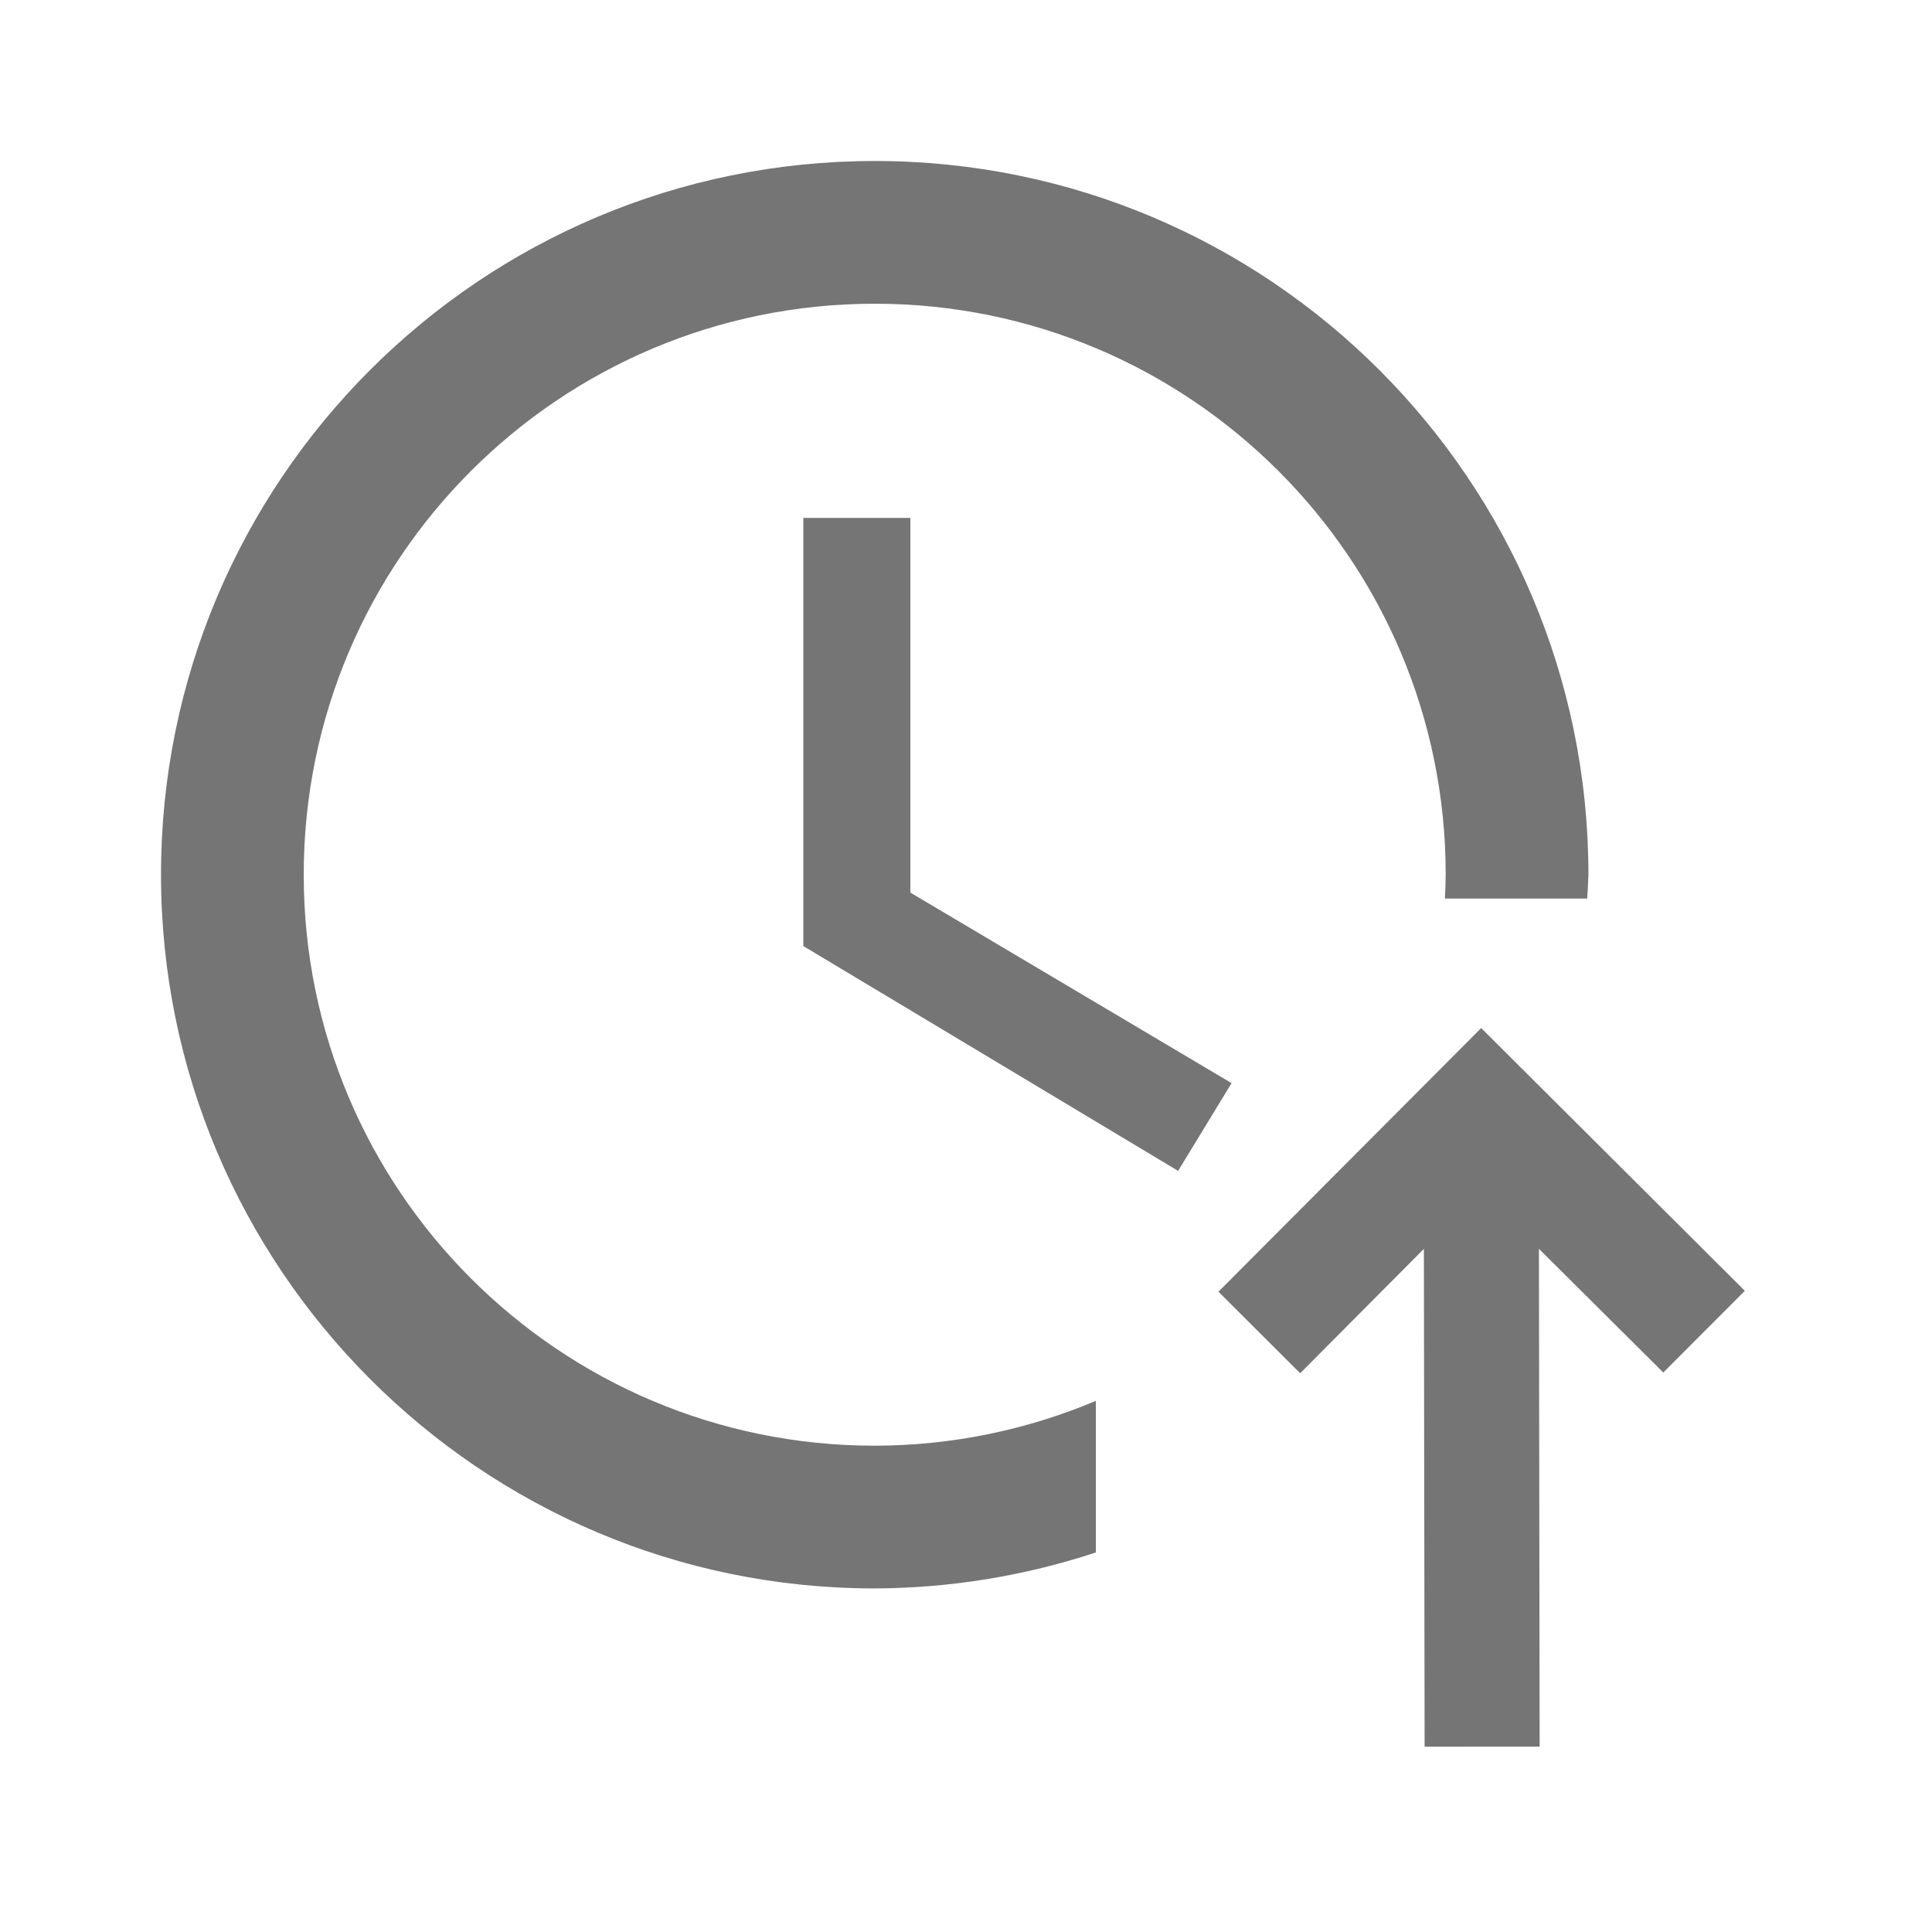
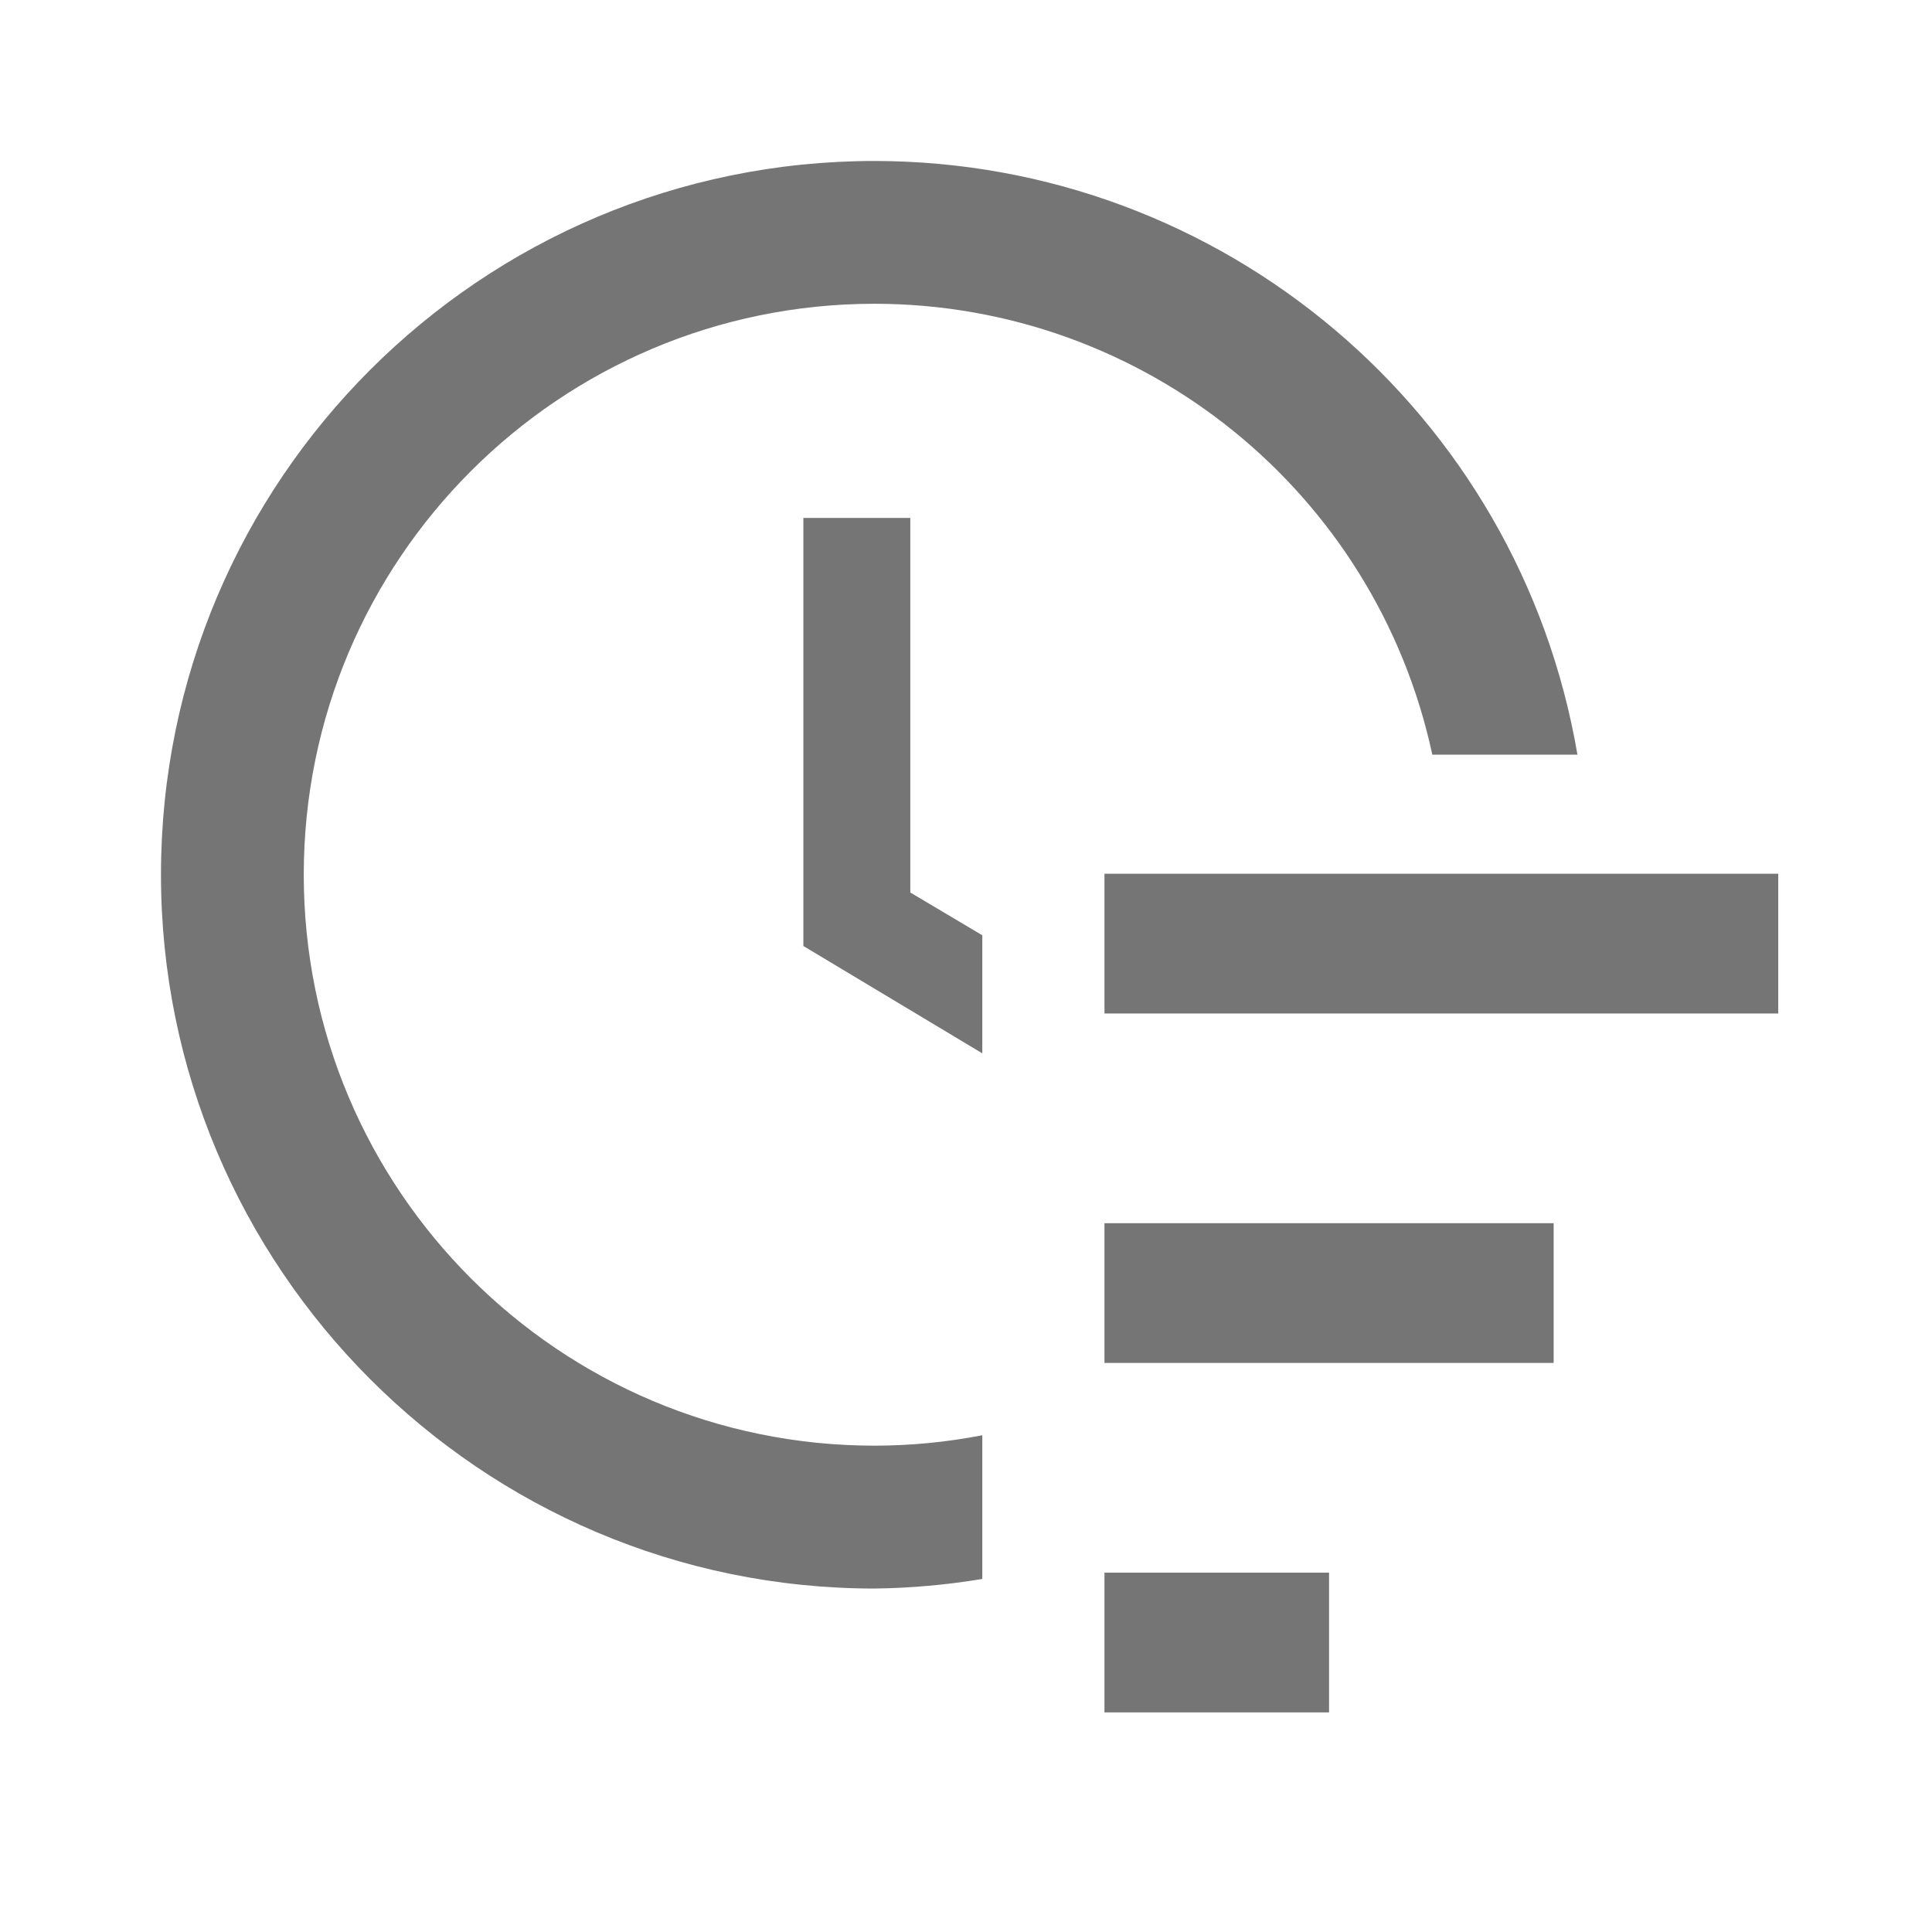
- <svg xmlns="http://www.w3.org/2000/svg" version="1.1" width="24" height="24" viewBox="0 0 24 24" id="svg2">
+ <svg xmlns="http://www.w3.org/2000/svg" version="1.1" width="25.6" height="25.6" viewBox="0 0 24 24" id="svg2">
  <defs id="defs8" />
-   <path style="fill:#757575;fill-opacity:1" d="M 10.865 2 A 8.866 8.866 0 0 0 2 10.865 C 2 15.742 5.962 19.732 10.865 19.732 A 8.866 8.866 0 0 0 13.613 19.285 L 13.613 17.402 A 7.093 7.093 0 0 1 10.865 17.959 A 7.093 7.093 0 0 1 3.773 10.865 A 7.093 7.093 0 0 1 10.865 3.773 A 7.093 7.093 0 0 1 17.959 10.865 A 7.093 7.093 0 0 1 17.949 11.162 L 19.717 11.162 A 8.866 8.866 0 0 0 19.732 10.865 A 8.866 8.866 0 0 0 10.865 2 z M 9.979 6.434 L 9.979 11.752 L 14.635 14.545 L 15.299 13.455 L 11.309 11.088 L 11.309 6.434 L 9.979 6.434 z " id="path4" />
-   <path d="m 19.126,21.697 -1.429,0.001 -0.009,-6.184 -1.537,1.545 -1.015,-1.013 3.264,-3.275 3.275,3.264 -1.013,1.015 -1.545,-1.537 z" id="path4-3" style="fill:#757575;fill-opacity:1" />
+   <path style="fill:#757575;fill-opacity:1;stroke-width:1.067" d="M 11.59 2.133 A 9.457 9.457 0 0 0 2.133 11.59 C 2.133 16.791 6.36 21.049 11.59 21.049 A 9.457 9.457 0 0 0 13.016 20.922 L 13.016 19.018 A 7.566 7.566 0 0 1 11.59 19.156 A 7.566 7.566 0 0 1 4.025 11.59 A 7.566 7.566 0 0 1 11.59 4.025 A 7.566 7.566 0 0 1 18.979 10 L 20.902 10 A 9.457 9.457 0 0 0 11.59 2.133 z M 10.645 6.863 L 10.645 12.535 L 13.016 13.957 L 13.016 12.393 L 12.062 11.826 L 12.062 6.863 L 10.645 6.863 z " transform="scale(0.9375)" id="path4" />
+   <path d="m 13.72,16.931 h 5.58 v -1.736 h -5.58 m 0,-4.341 v 1.736 h 8.37 v -1.736 m -8.37,10.418 h 2.79 v -1.736 h -2.79 z" id="path4-8" style="fill:#757575;fill-opacity:1;stroke-width:1.17" />
</svg>
